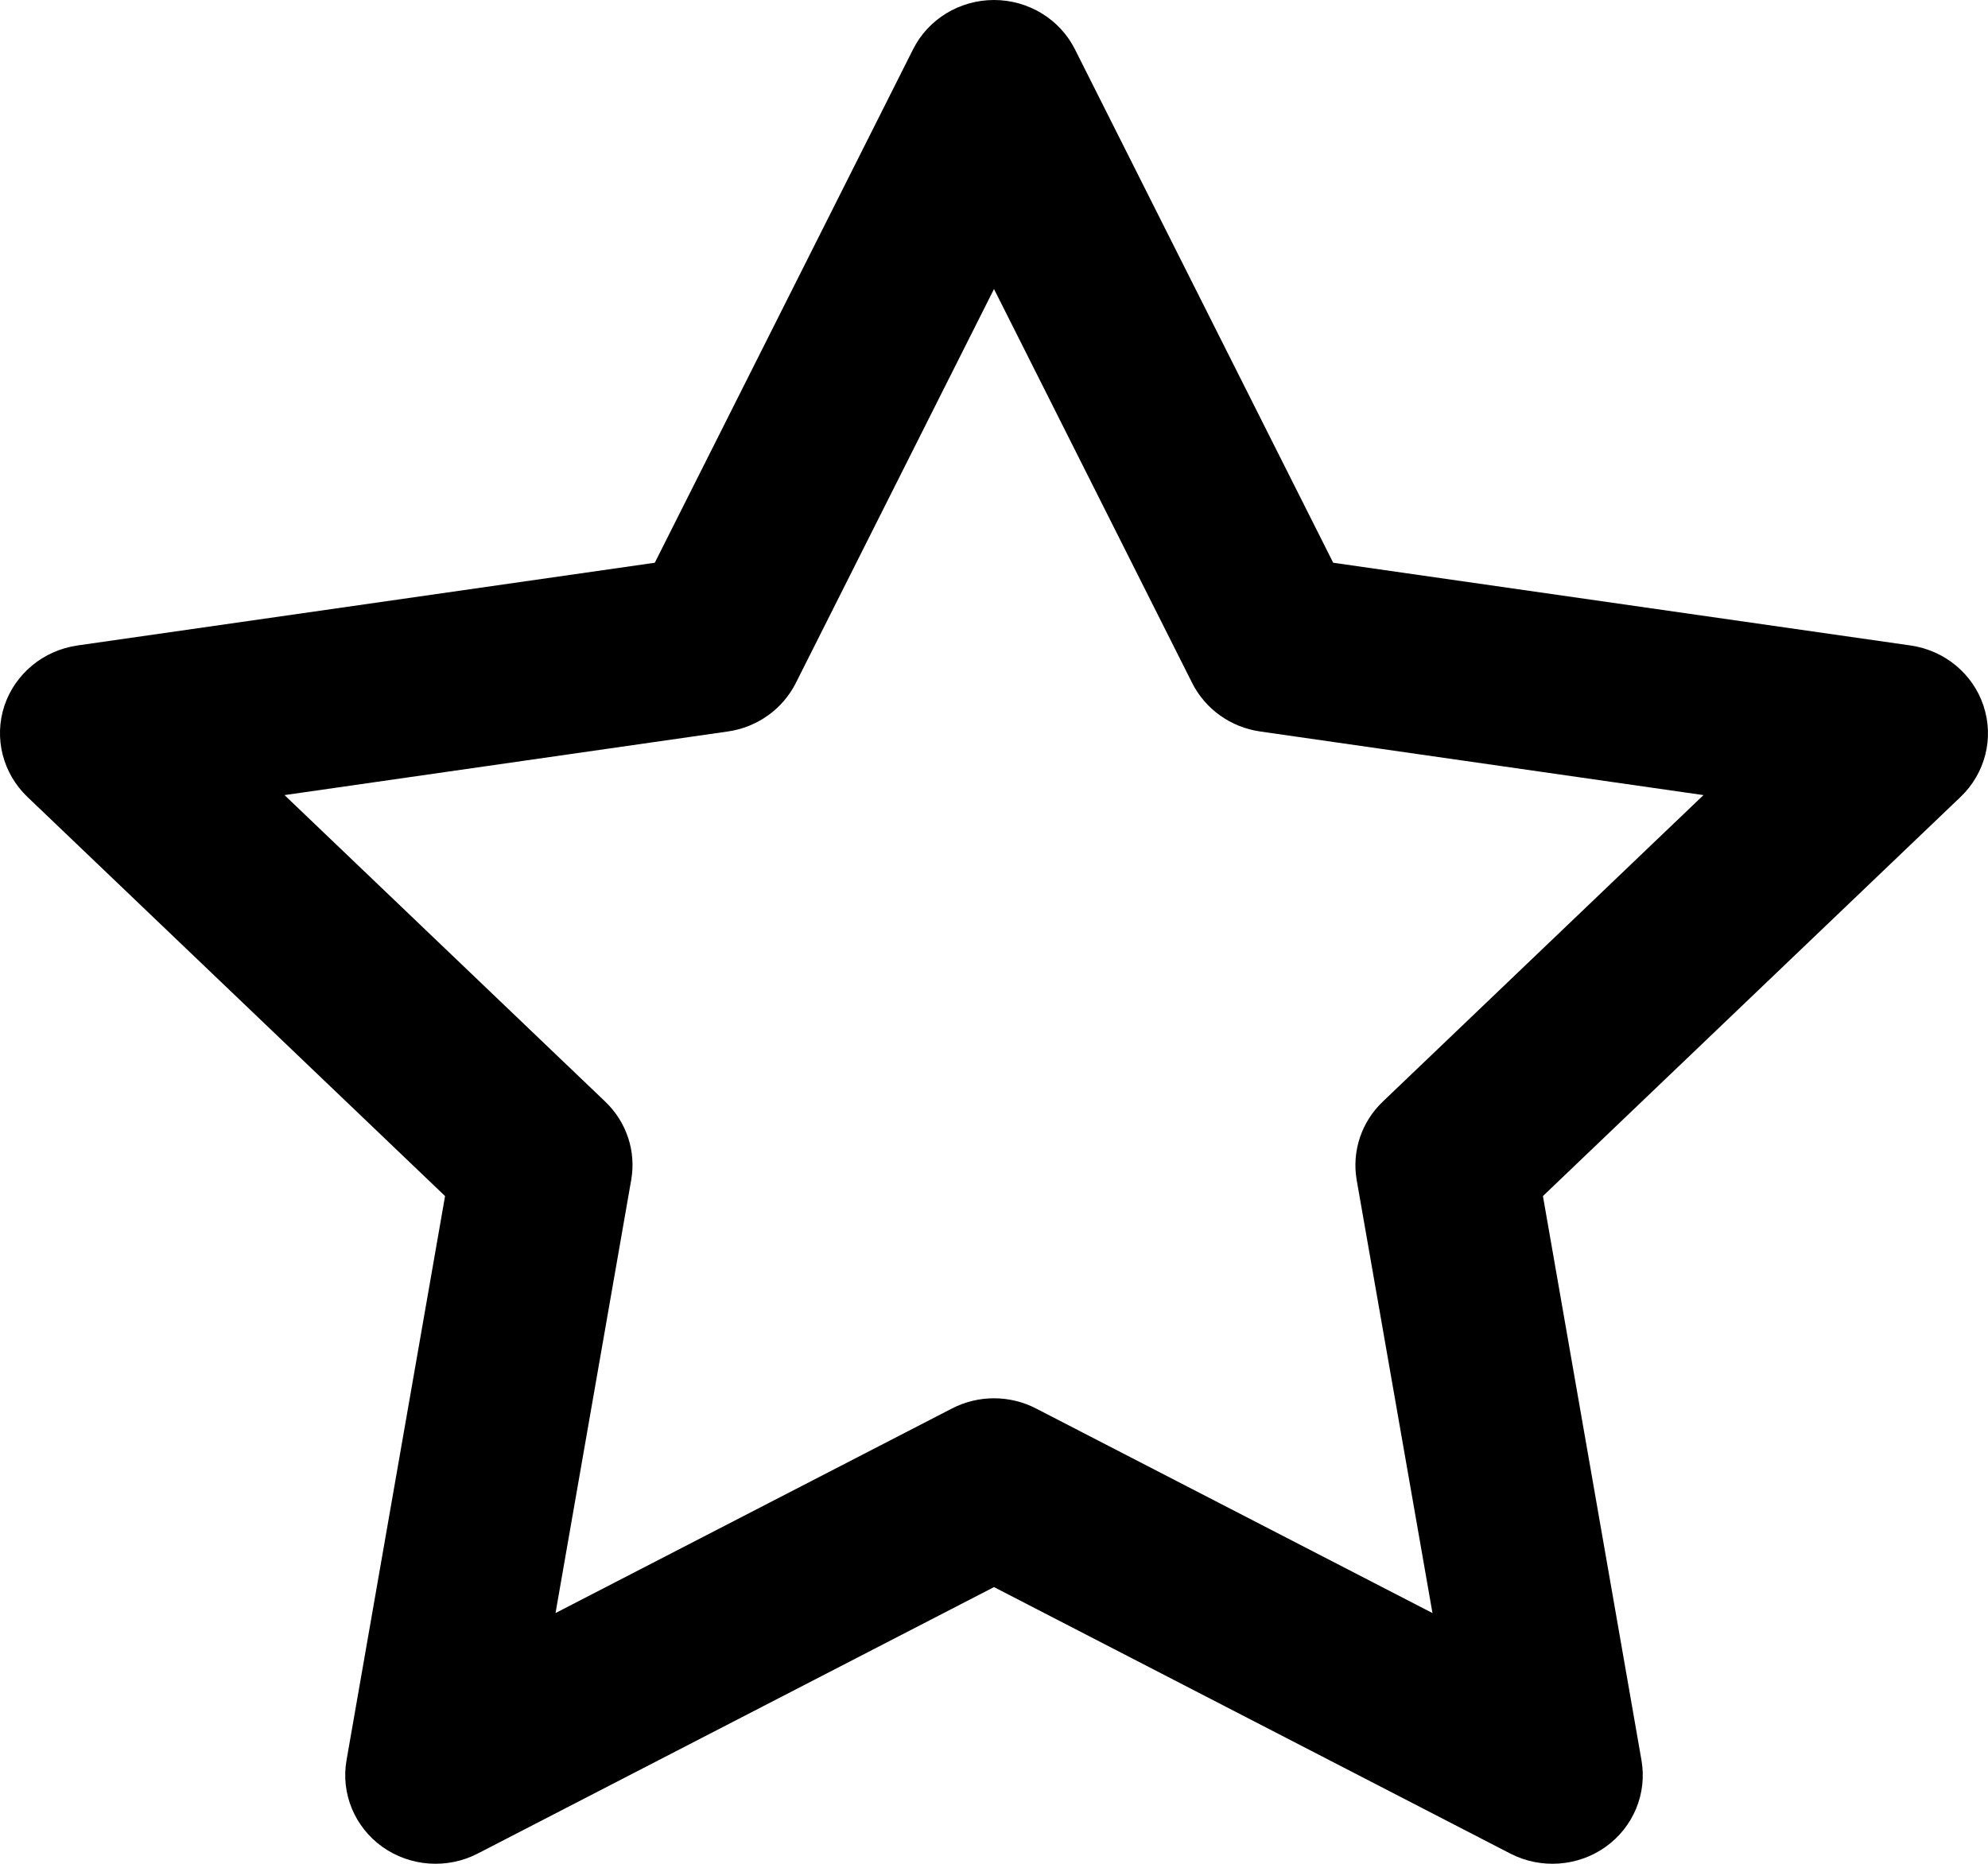
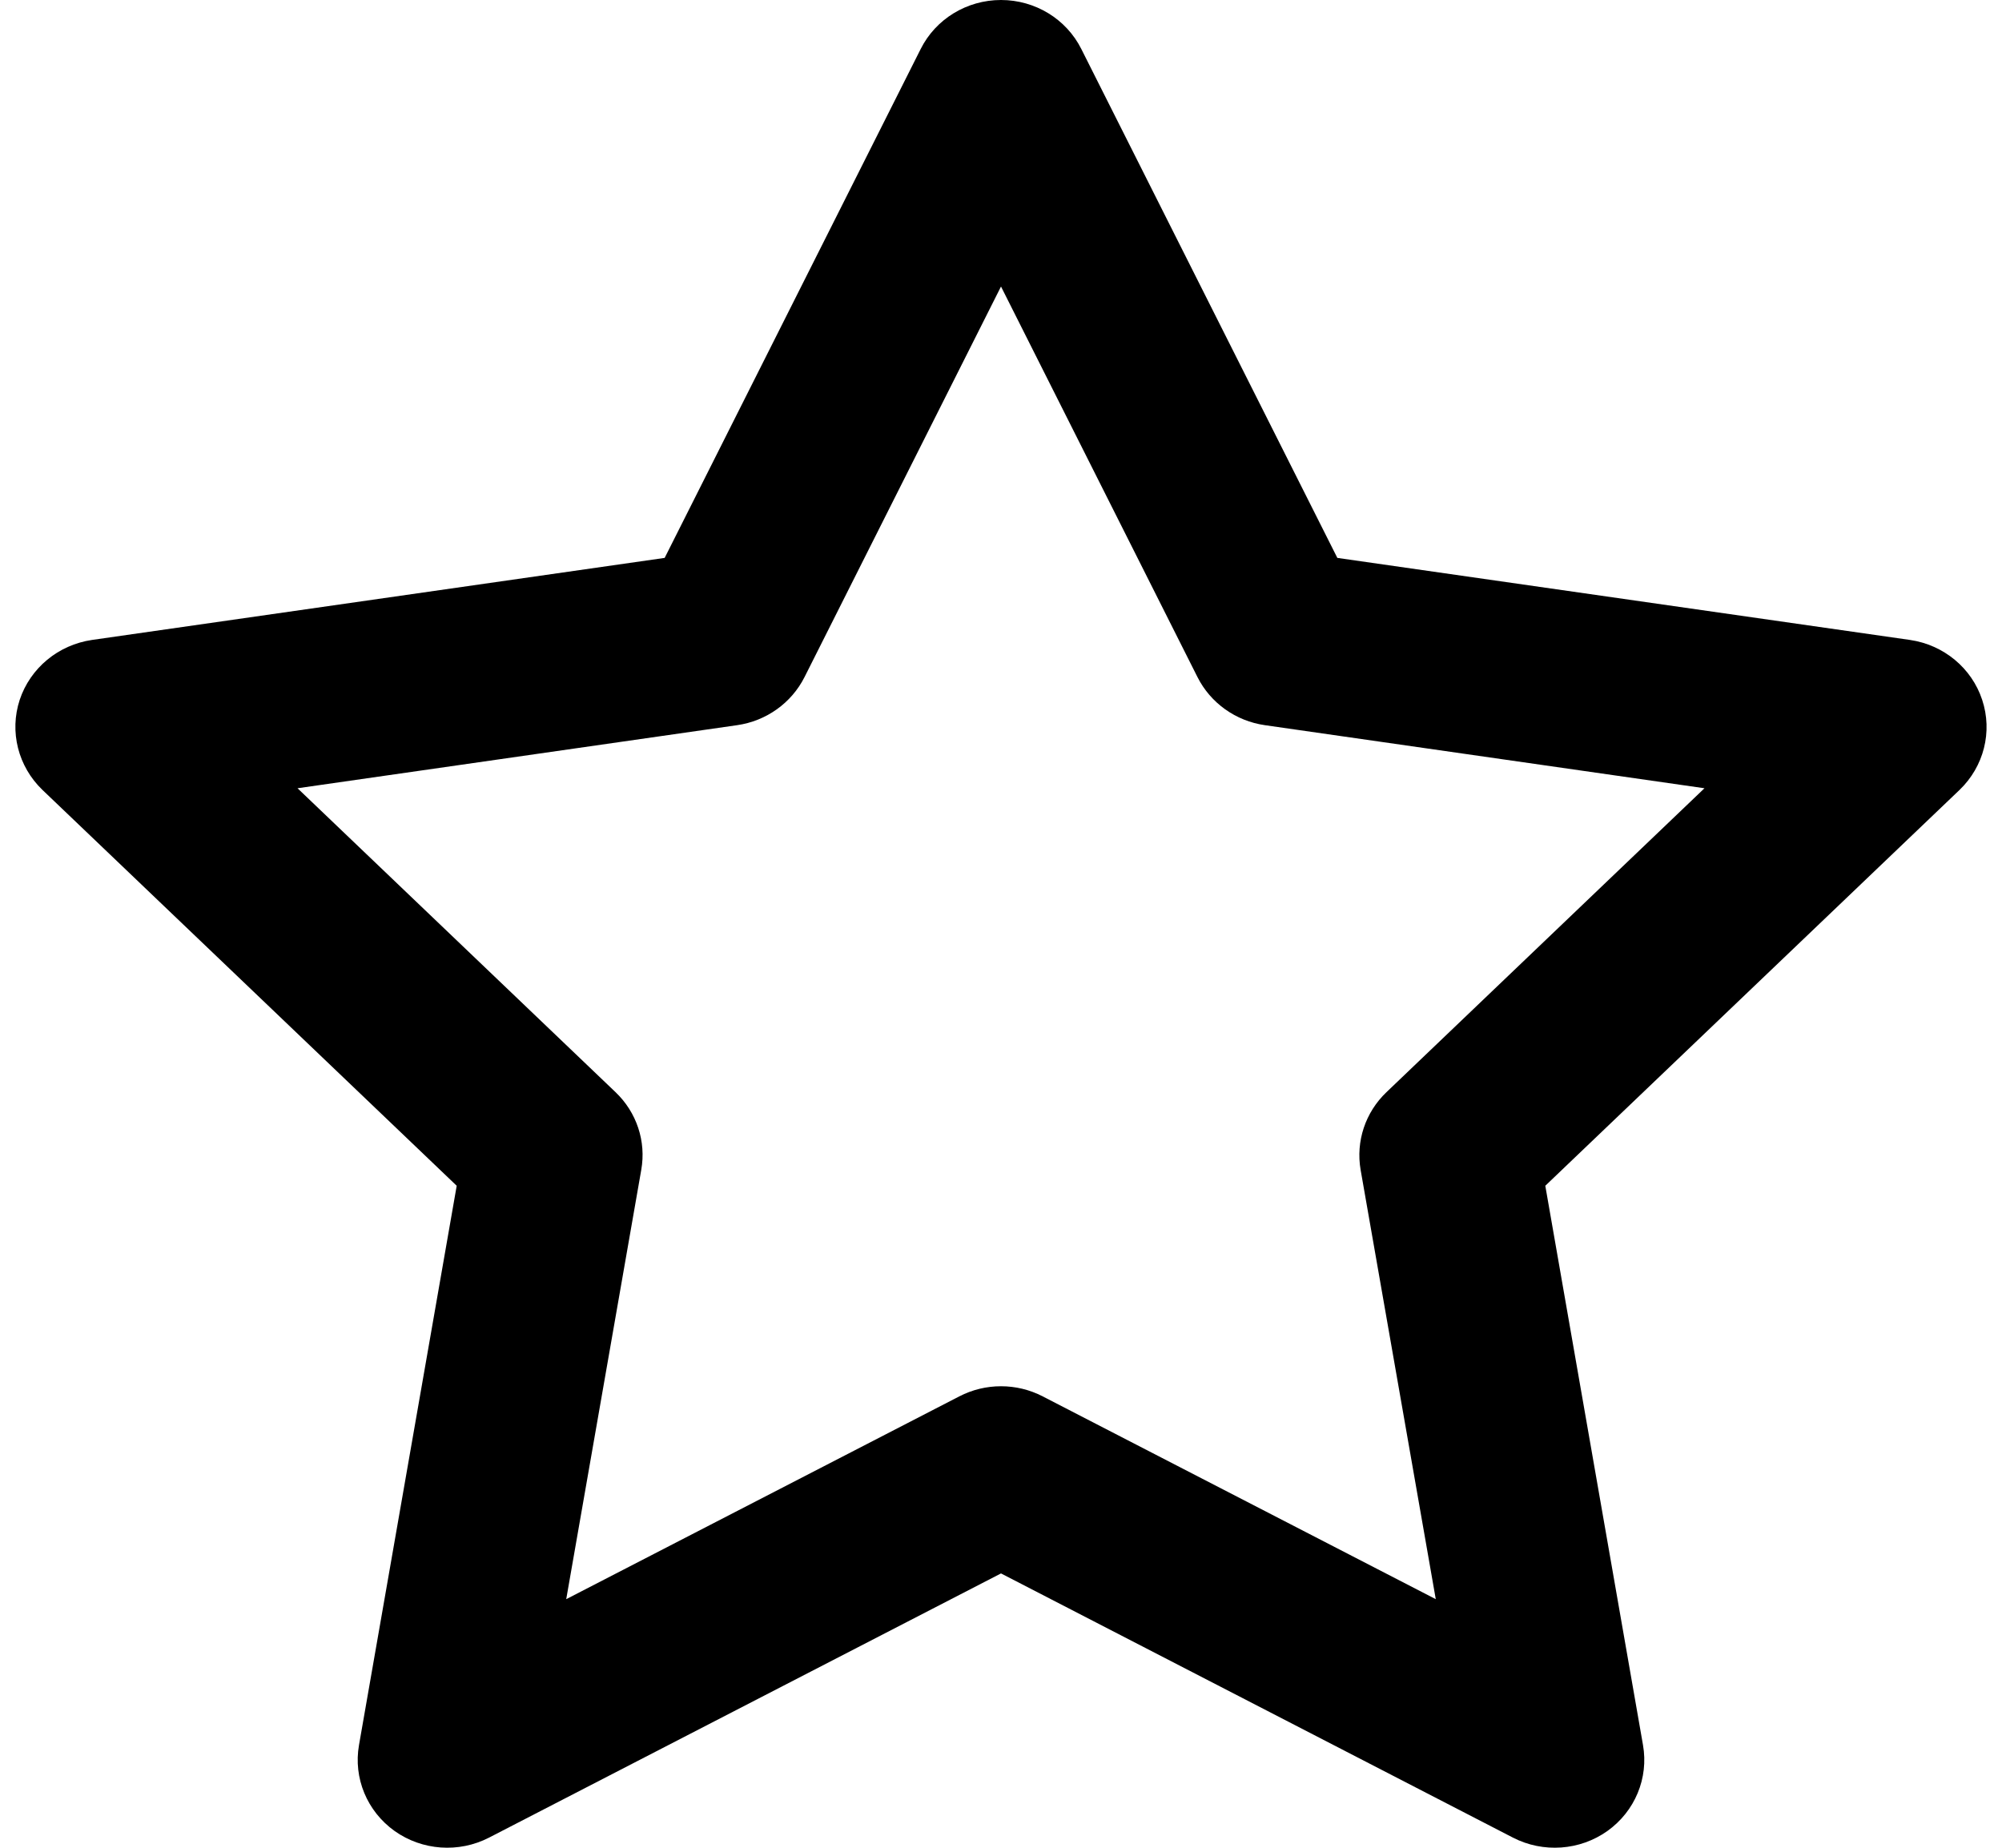
- <svg xmlns="http://www.w3.org/2000/svg" width="current" height="current" viewBox="0 0 16 15">
+ <svg xmlns="http://www.w3.org/2000/svg" width="13" height="12" viewBox="0 0 16 15">
  <path fill-rule="evenodd" clip-rule="evenodd" d="M8 0C8.277 0 8.53 0.154 8.652 0.398L10.73 4.529L15.378 5.195C15.652 5.235 15.879 5.423 15.964 5.681C16.05 5.94 15.978 6.223 15.78 6.413L12.418 9.626L13.211 14.166C13.258 14.434 13.146 14.704 12.922 14.864C12.698 15.023 12.401 15.044 12.156 14.918L8 12.773L3.844 14.918C3.599 15.044 3.302 15.023 3.078 14.864C2.854 14.704 2.742 14.434 2.789 14.166L3.582 9.626L0.22 6.413C0.022 6.223 -0.05 5.94 0.035 5.681C0.121 5.423 0.348 5.235 0.622 5.195L5.27 4.529L7.348 0.398C7.47 0.154 7.723 0 8 0ZM8 2.326L6.405 5.497C6.299 5.707 6.095 5.853 5.858 5.887L2.29 6.399L4.871 8.866C5.043 9.03 5.121 9.266 5.08 9.497L4.471 12.982L7.661 11.336C7.873 11.226 8.127 11.226 8.339 11.336L11.529 12.982L10.919 9.497C10.879 9.266 10.957 9.03 11.129 8.866L13.71 6.399L10.142 5.887C9.905 5.853 9.701 5.707 9.595 5.497L8 2.326Z" />
</svg>
